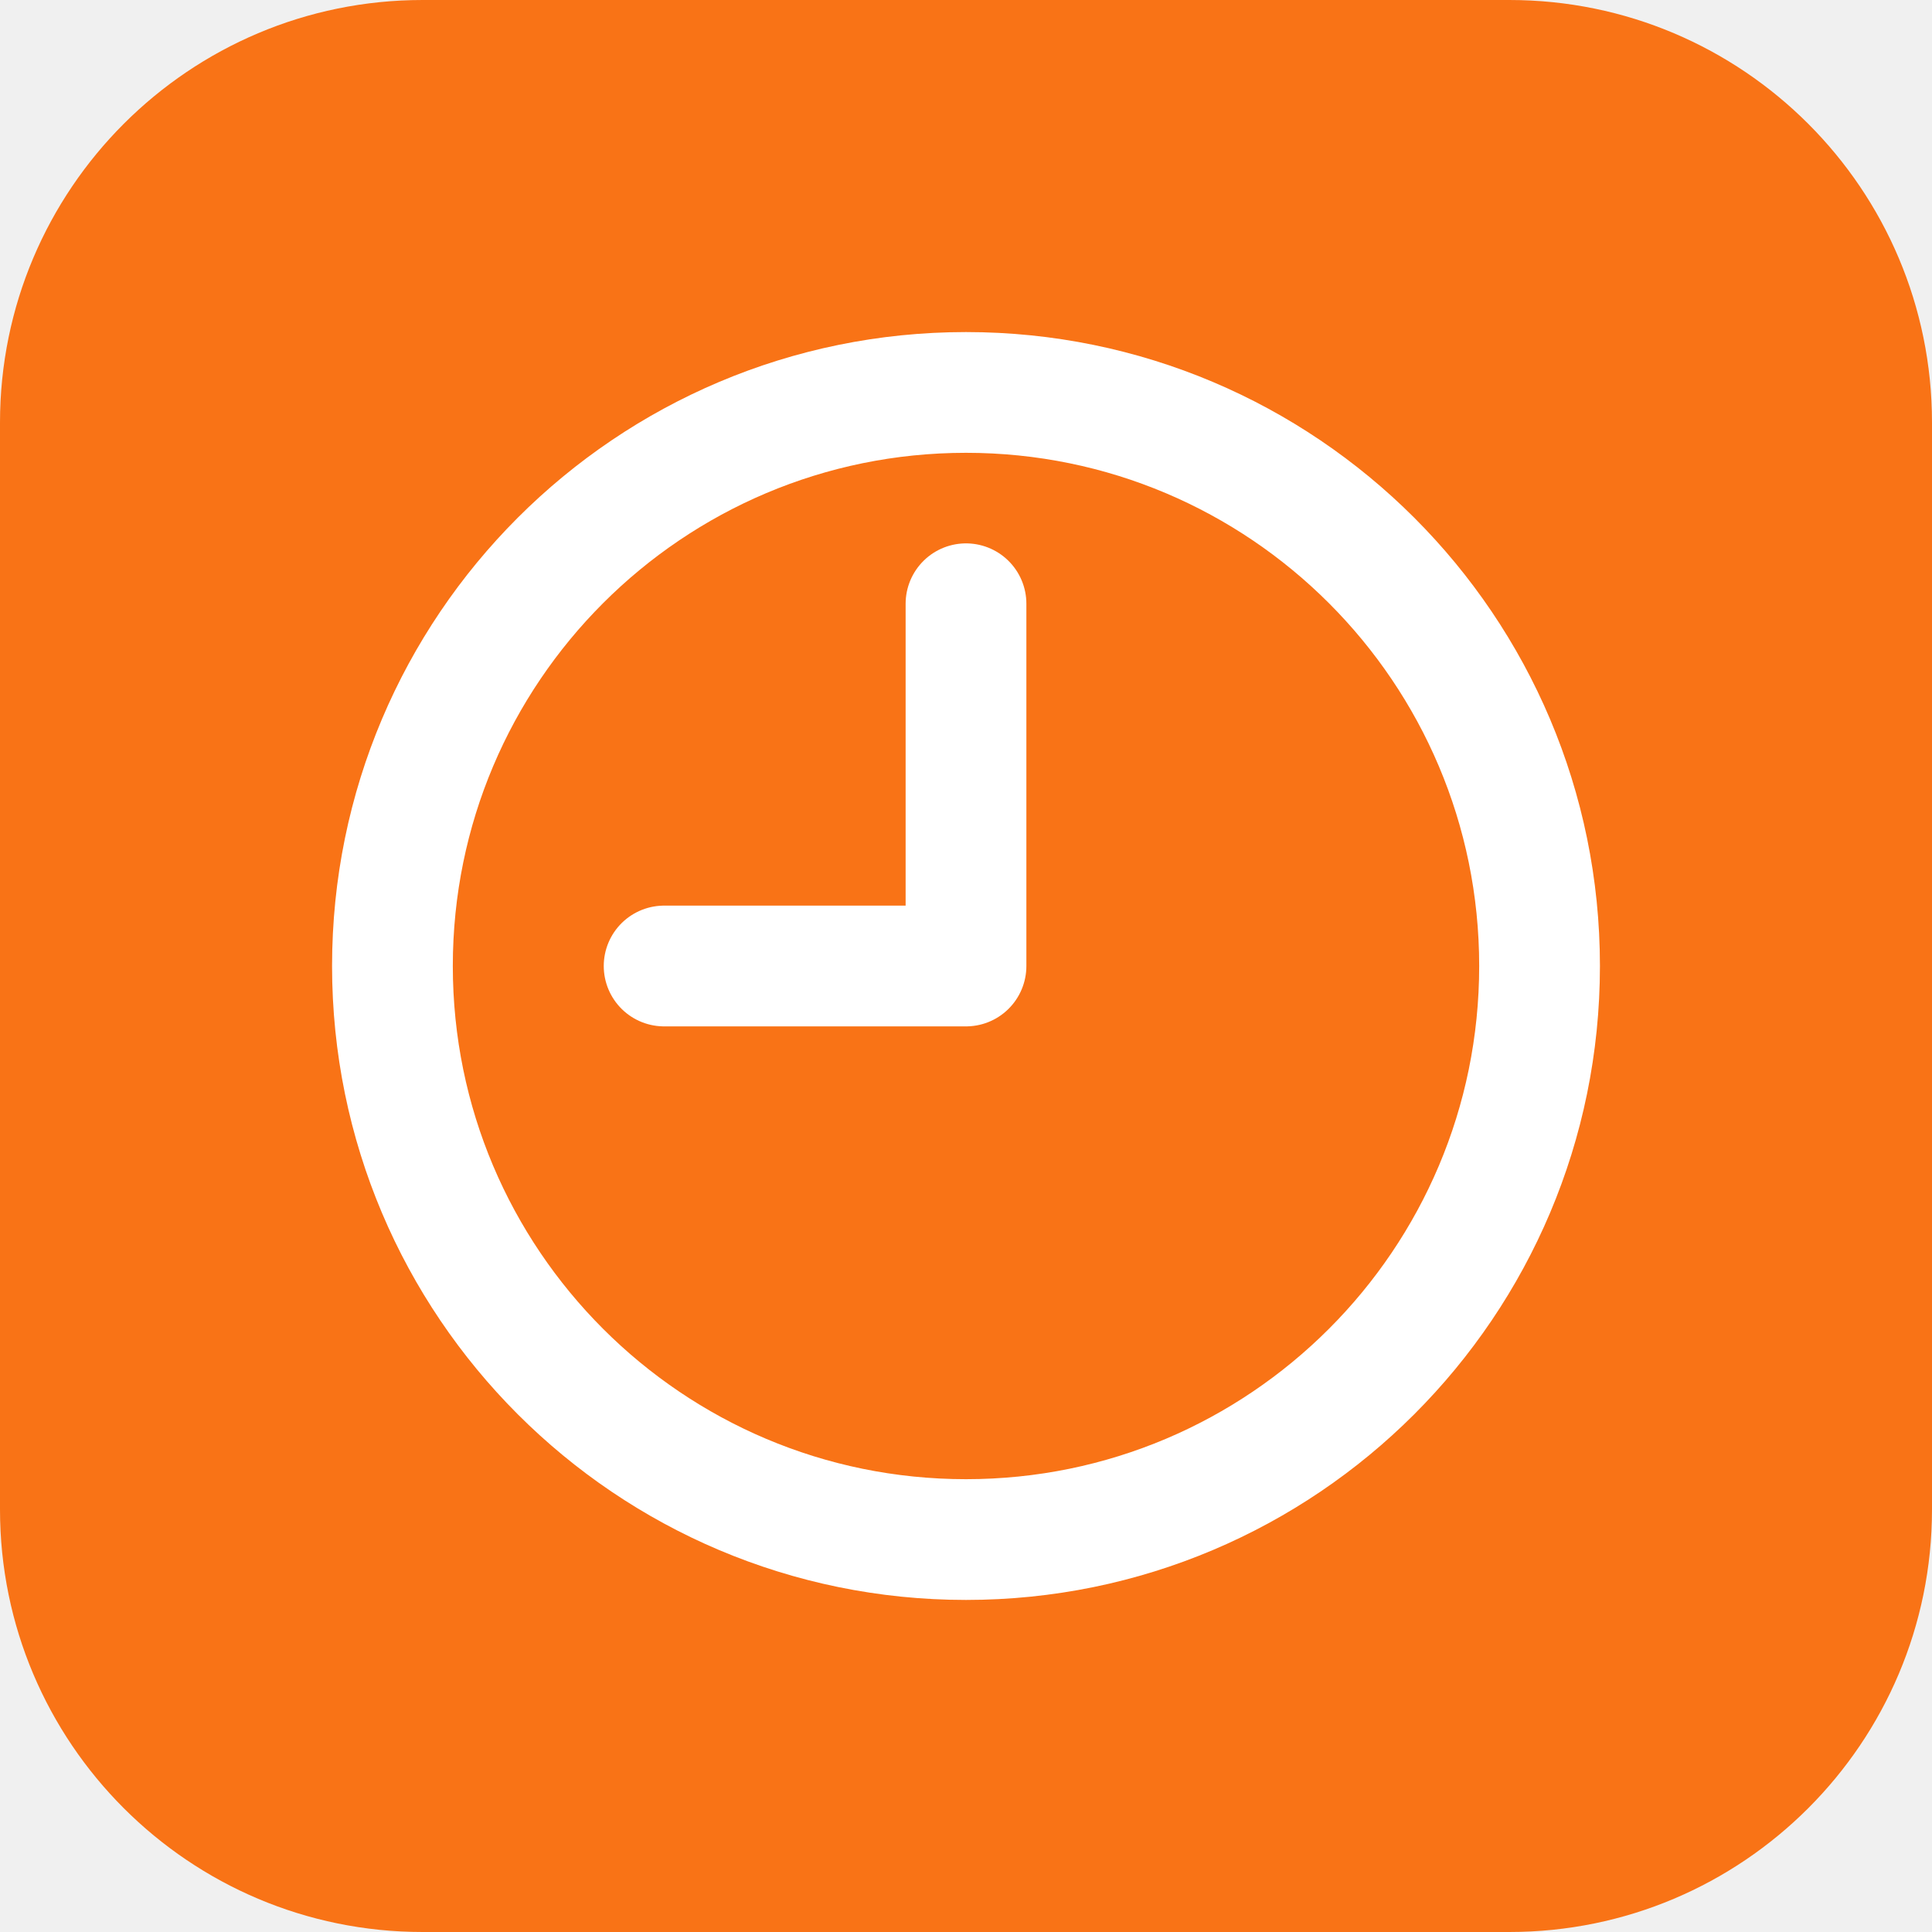
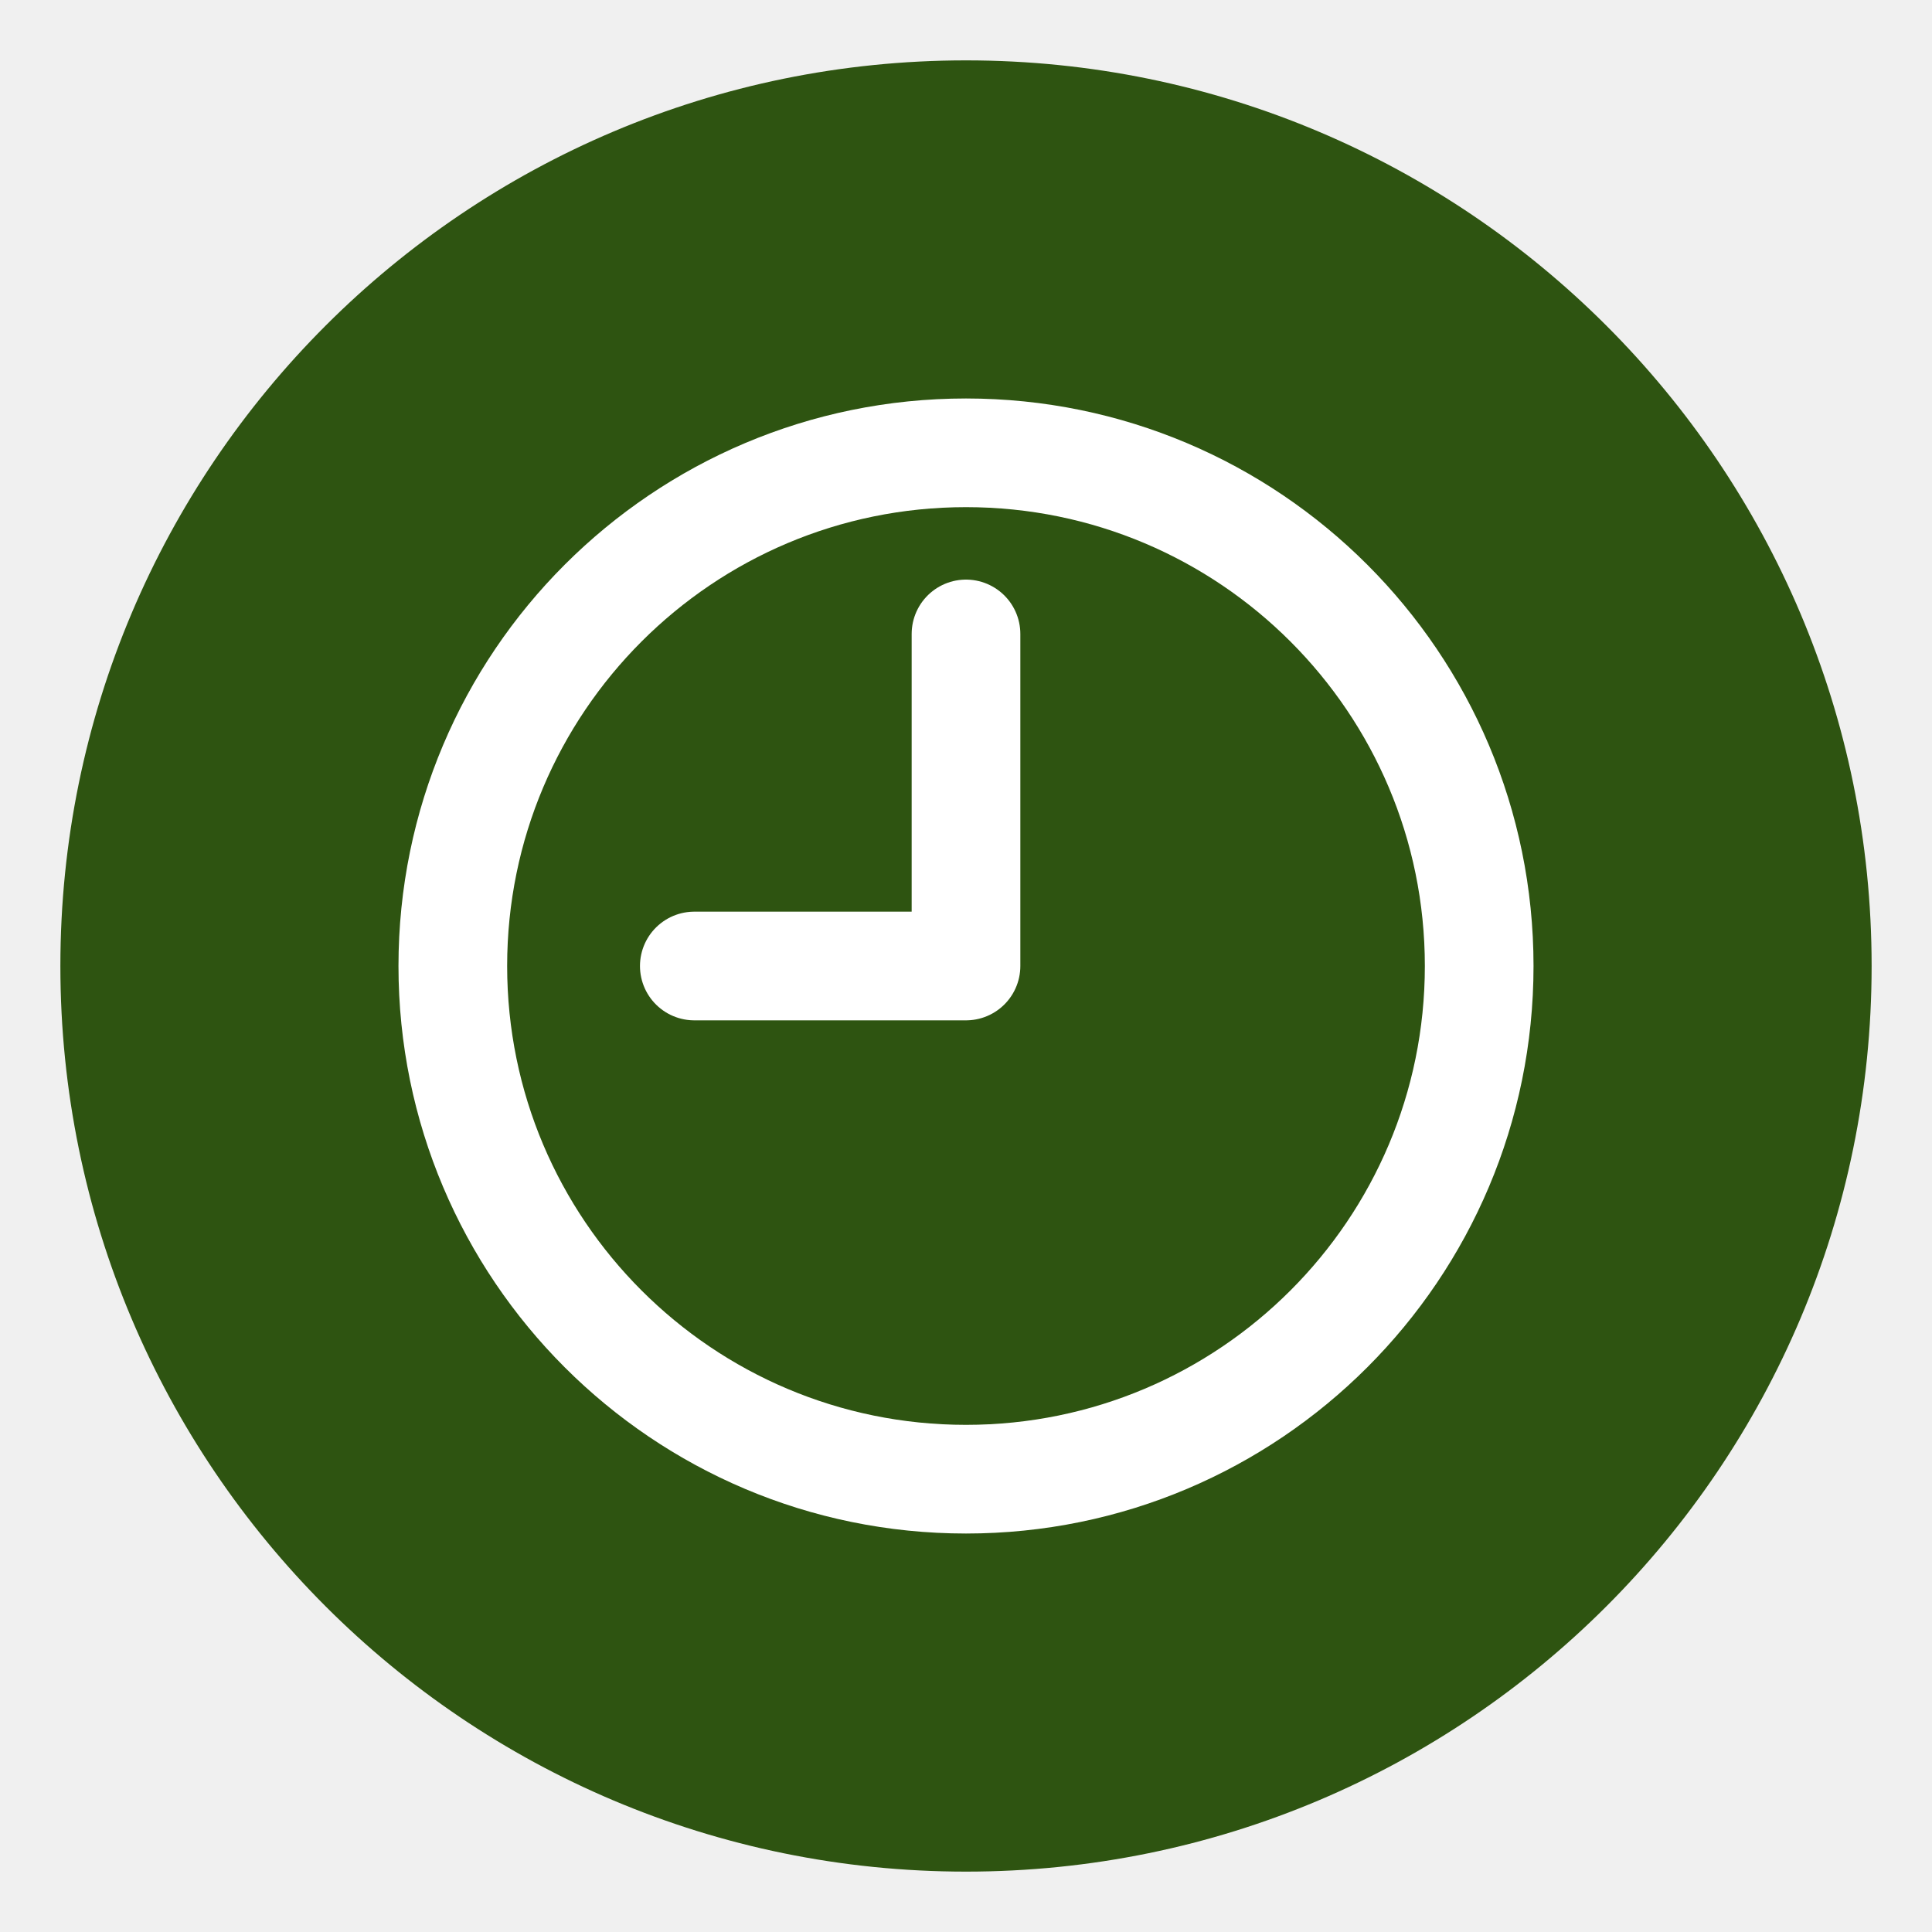
<svg xmlns="http://www.w3.org/2000/svg" viewBox="0 0 64 64" role="img" aria-label="NeevTime">
-   <rect width="64" height="64" rx="14" fill="#F97316" />
-   <circle cx="32" cy="32" r="19" fill="none" stroke="#FFFFFF" stroke-width="4" />
-   <path d="M32 20 V32 H22" fill="none" stroke="#FFFFFF" stroke-width="4" stroke-linecap="round" stroke-linejoin="round" />
+   <circle cx="32" cy="32" r="30" fill="#2E5411" />
+   <circle cx="32" cy="32" r="17" fill="none" stroke="#FFFFFF" stroke-width="3.6" />
+   <path d="M32 21 V32 H23" fill="none" stroke="#FFFFFF" stroke-width="3.6" stroke-linecap="round" stroke-linejoin="round" />
</svg>
